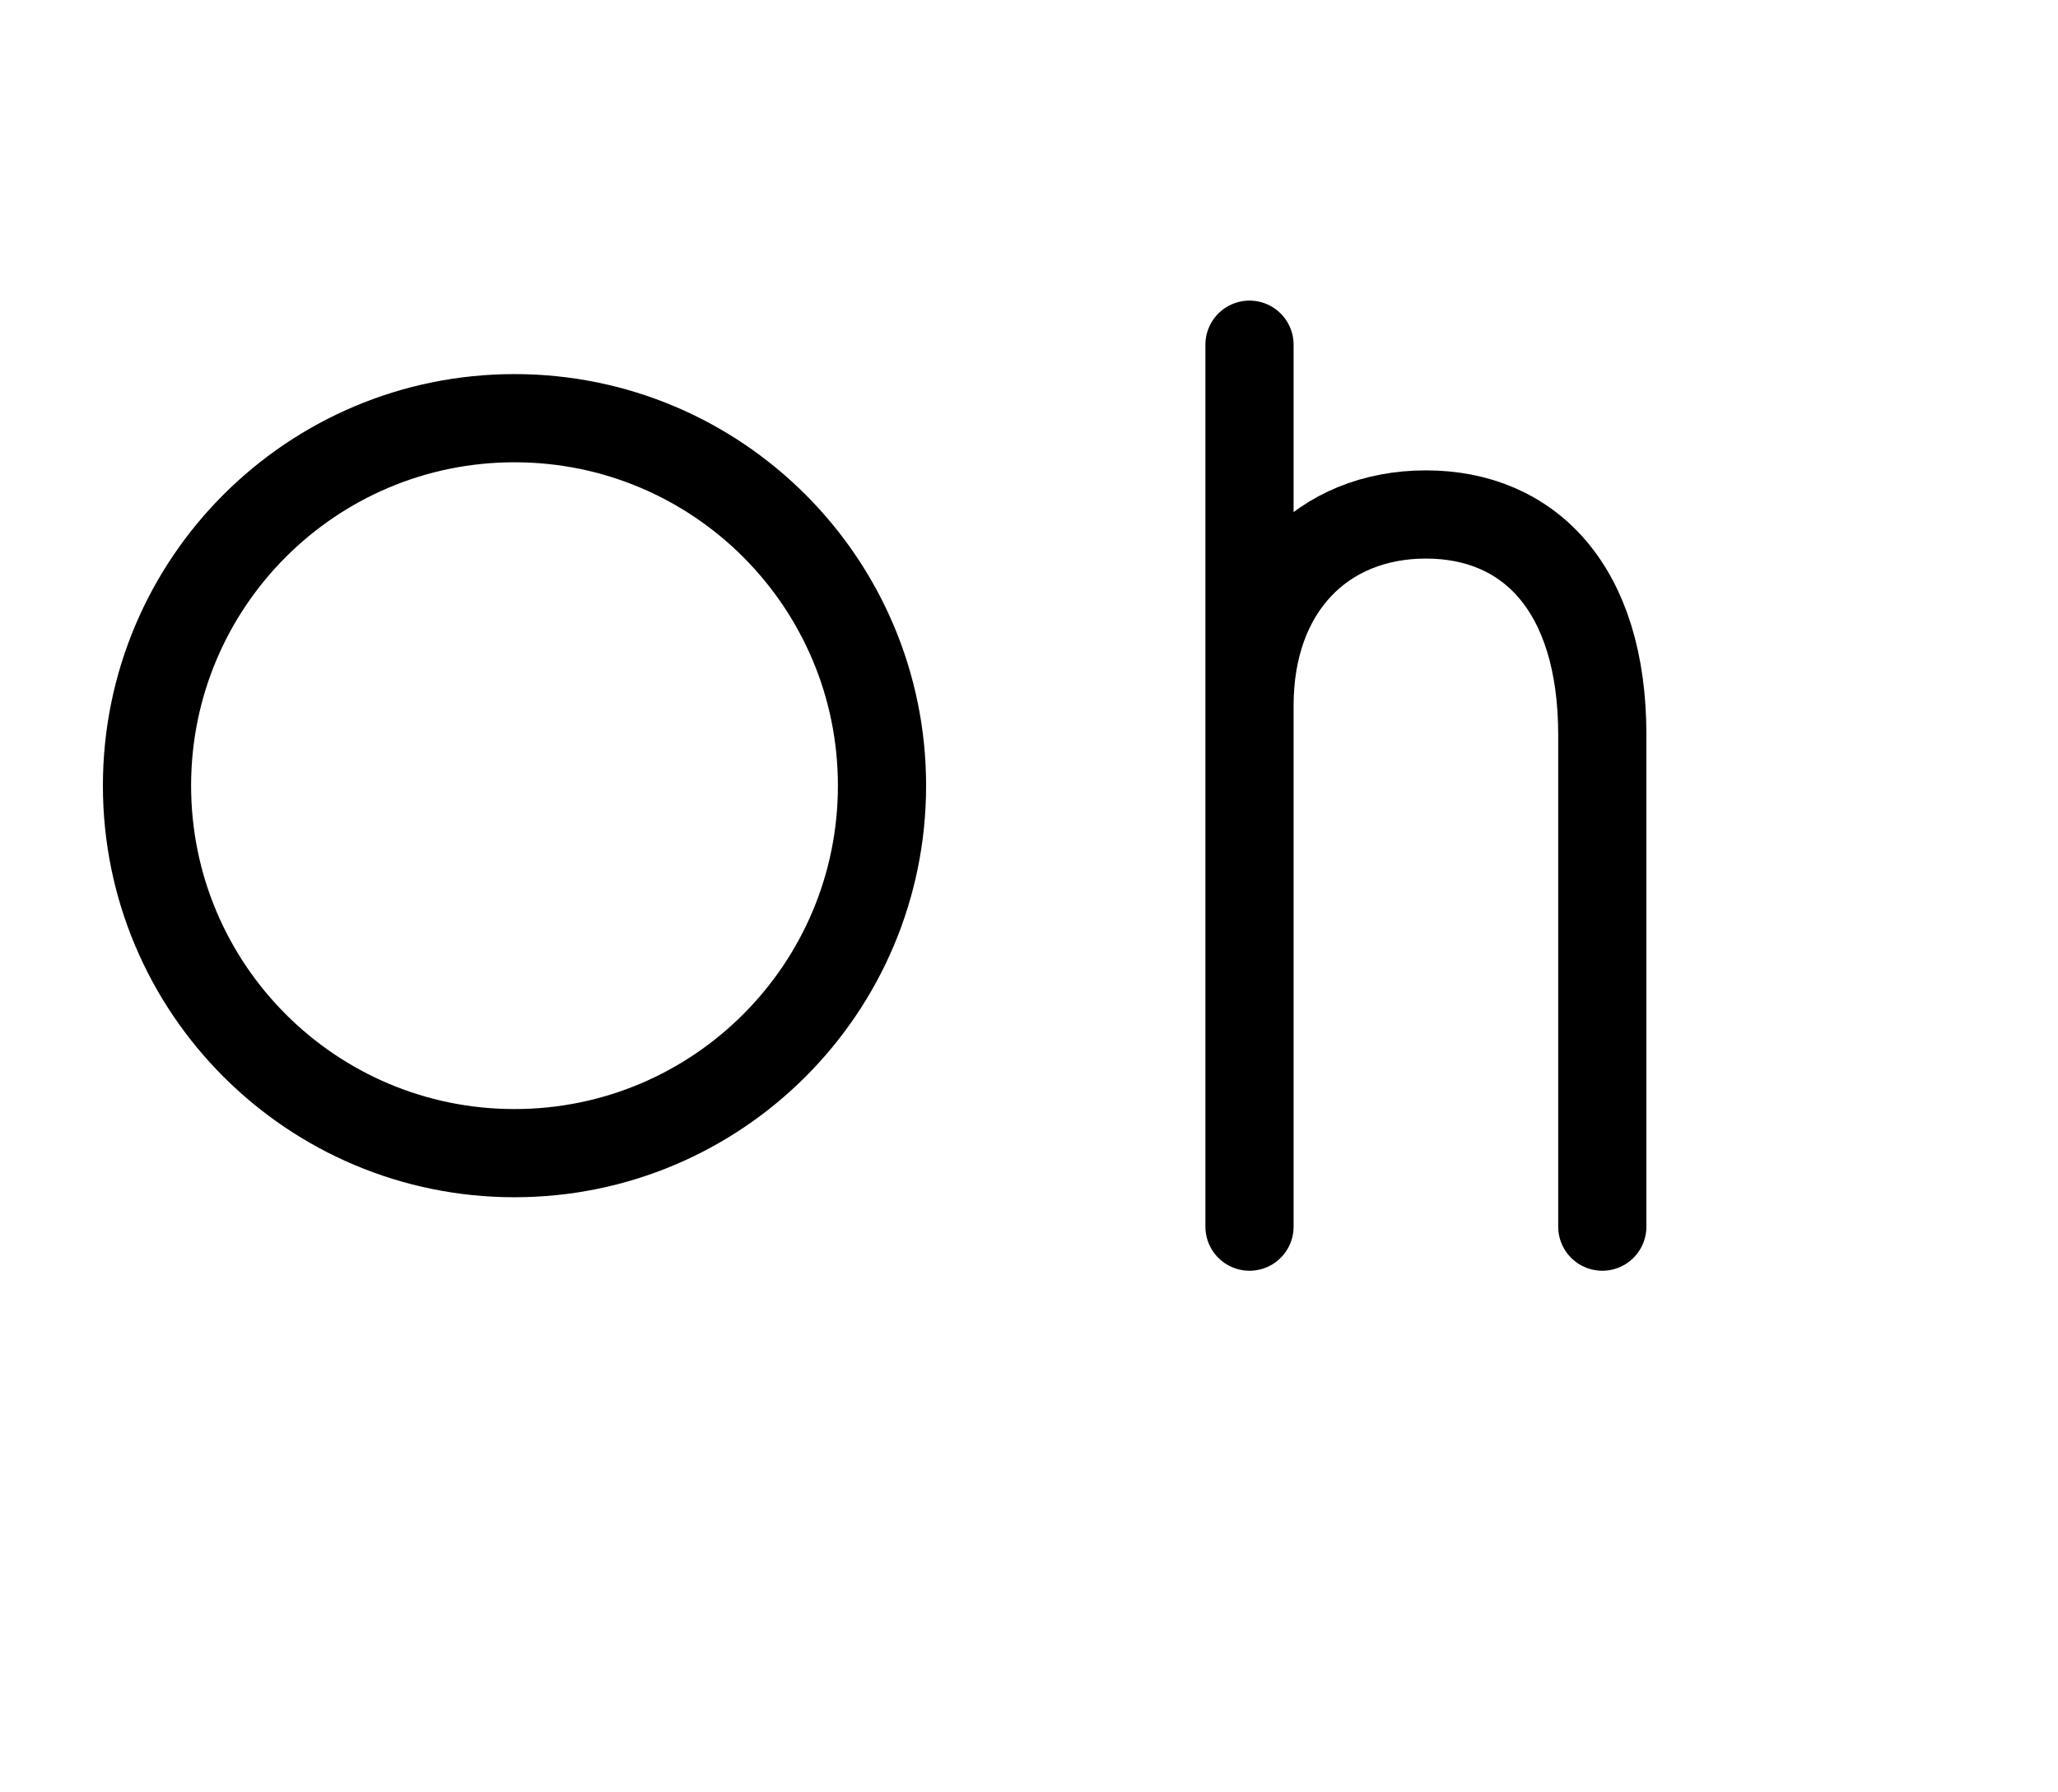
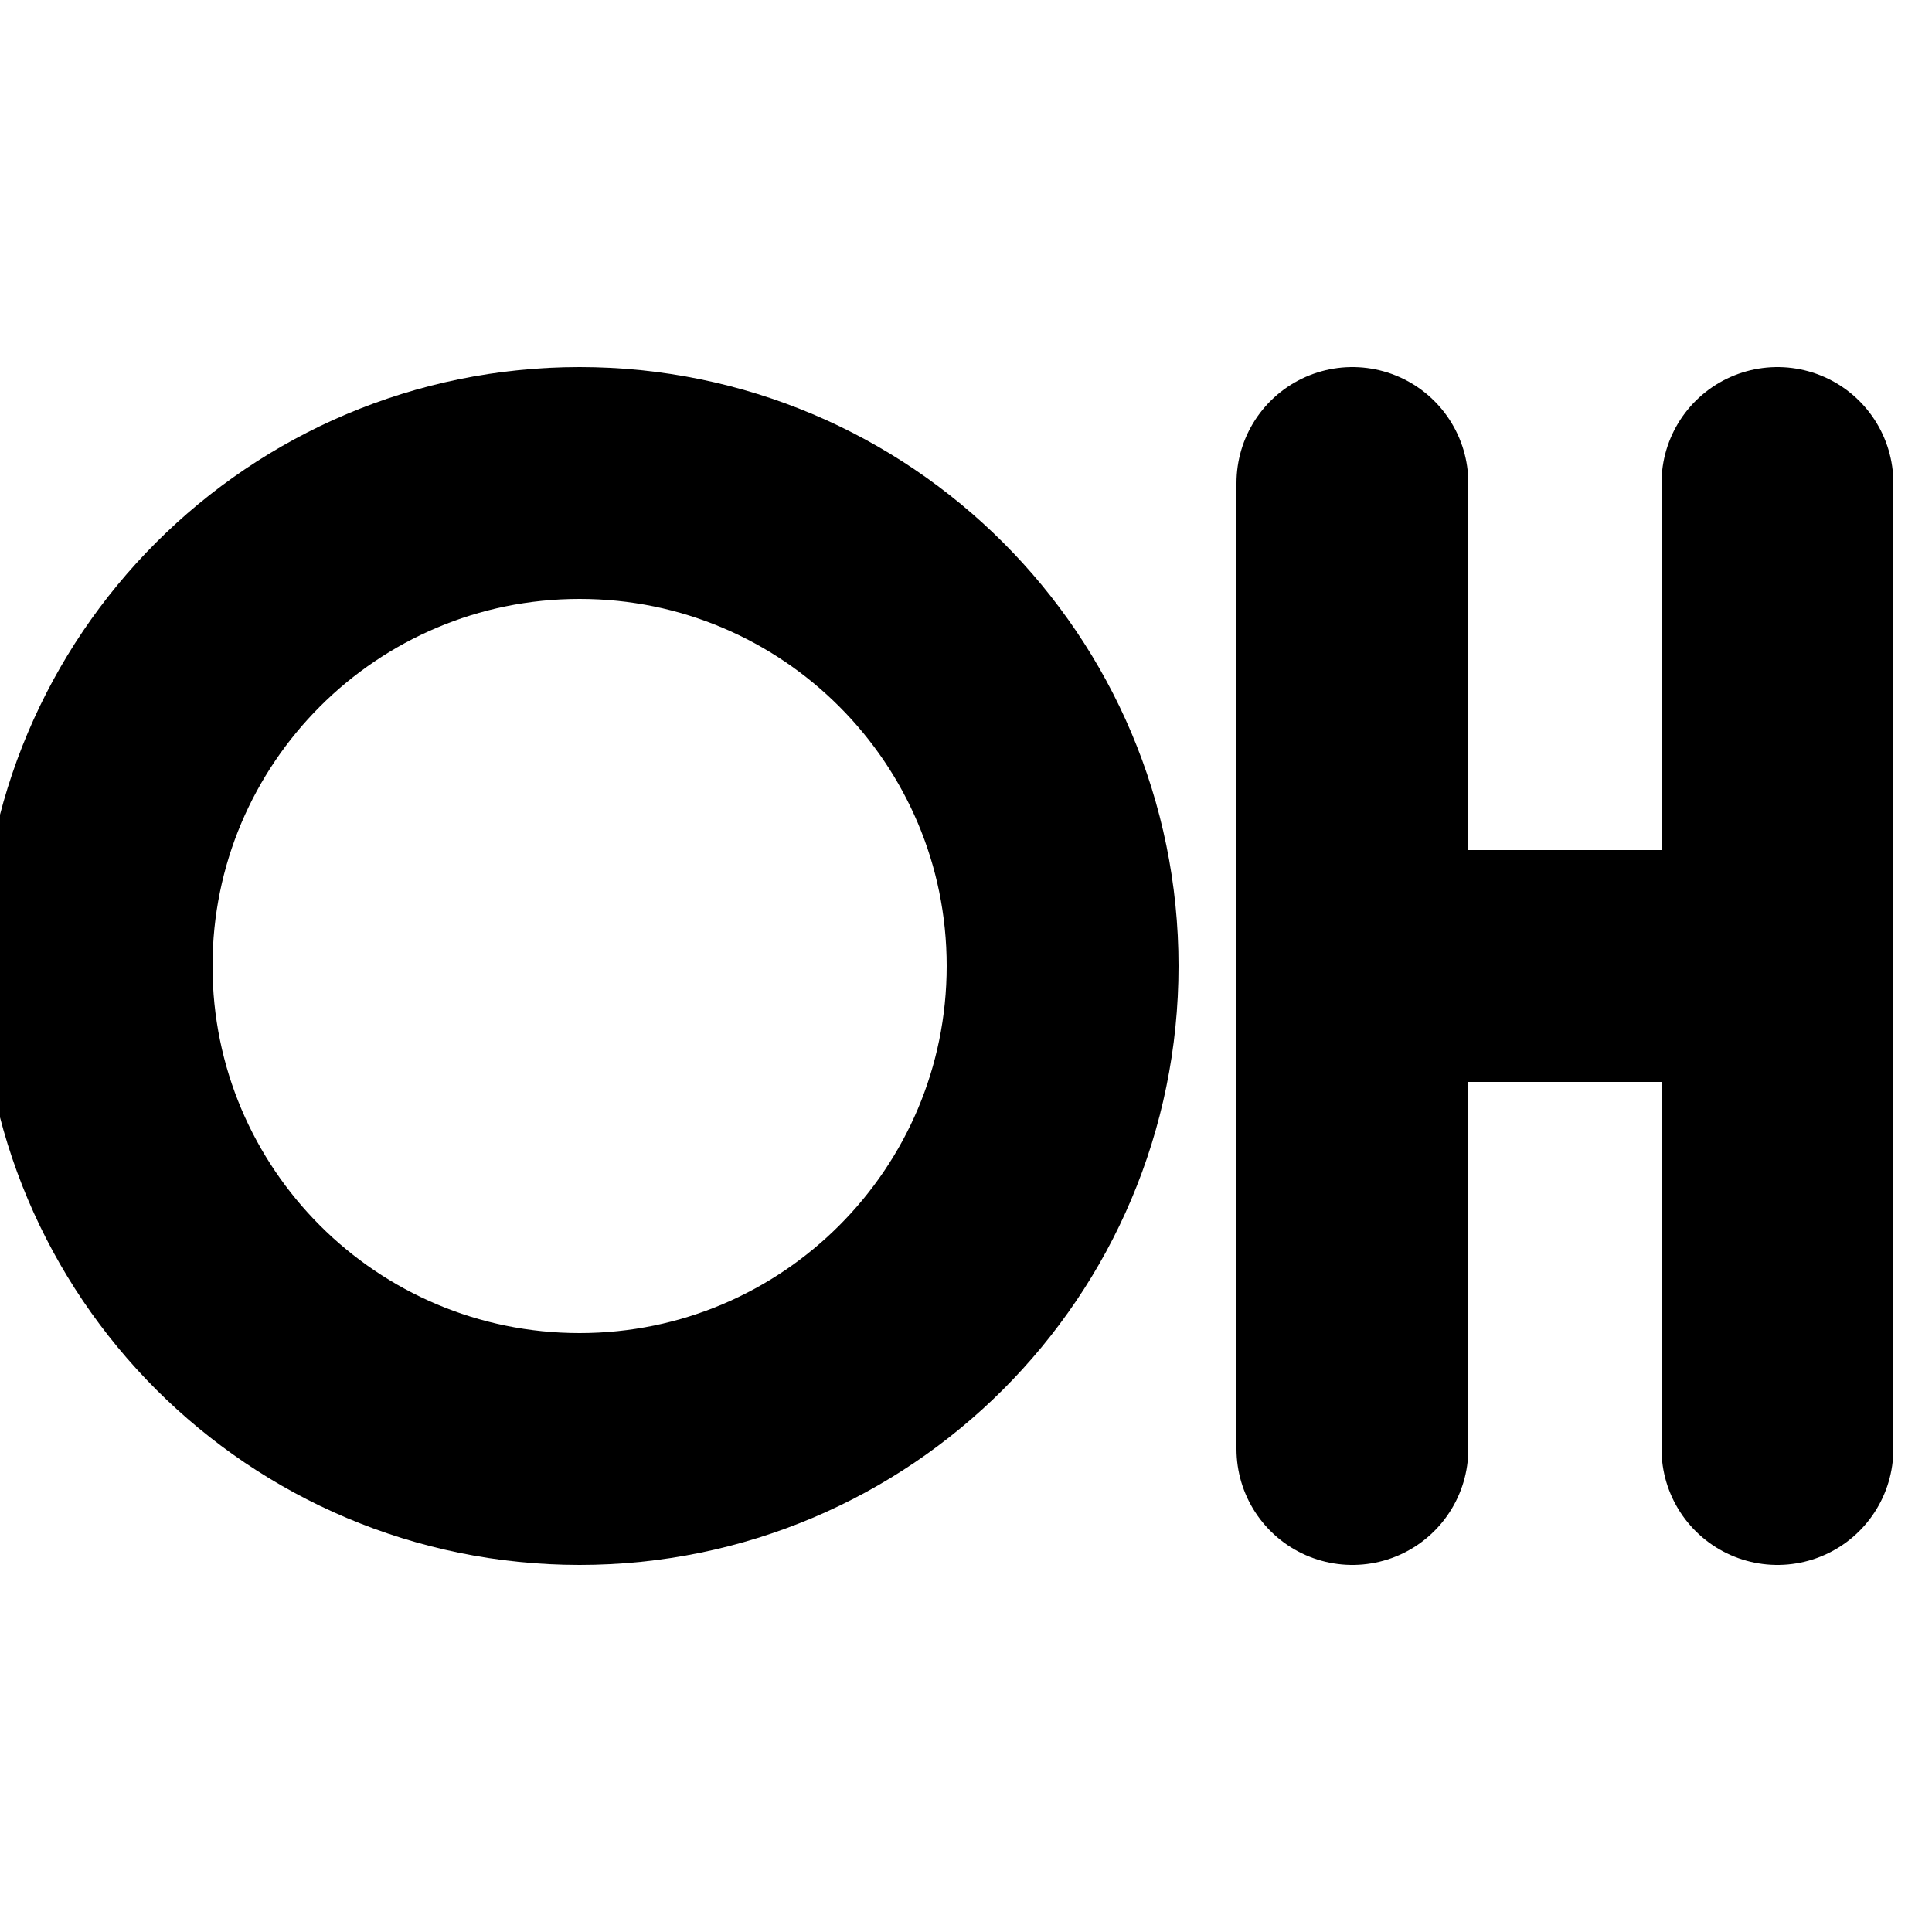
- <svg xmlns="http://www.w3.org/2000/svg" id="Layer_1" x="0" y="0" version="1.1" viewBox="0 0 140 121.9" style="enable-background:new 0 0 140 121.9" xml:space="preserve">
-   <g>
-     <circle cx="35" cy="53.45" r="25" fill="none" stroke="#000" stroke-width="6" />
-     <path d="M85 23.45L85 83.45M85 48C85 40 90 35 97 35C104 35 109 40 109 50C109 60 109 83.45 109 83.45" fill="none" stroke="#000" stroke-width="6" stroke-linecap="round" stroke-linejoin="round" />
-   </g>
+ <svg xmlns="http://www.w3.org/2000/svg" viewBox="0 0 100 100">
+   <circle cx="30" cy="50" r="25" fill="none" stroke="#000" stroke-width="12" />
+   <path d="M70 25 L70 75 M92 25 L92 75 M70 50 L92 50" fill="none" stroke="#000" stroke-width="12" stroke-linecap="round" stroke-linejoin="round" />
</svg>
